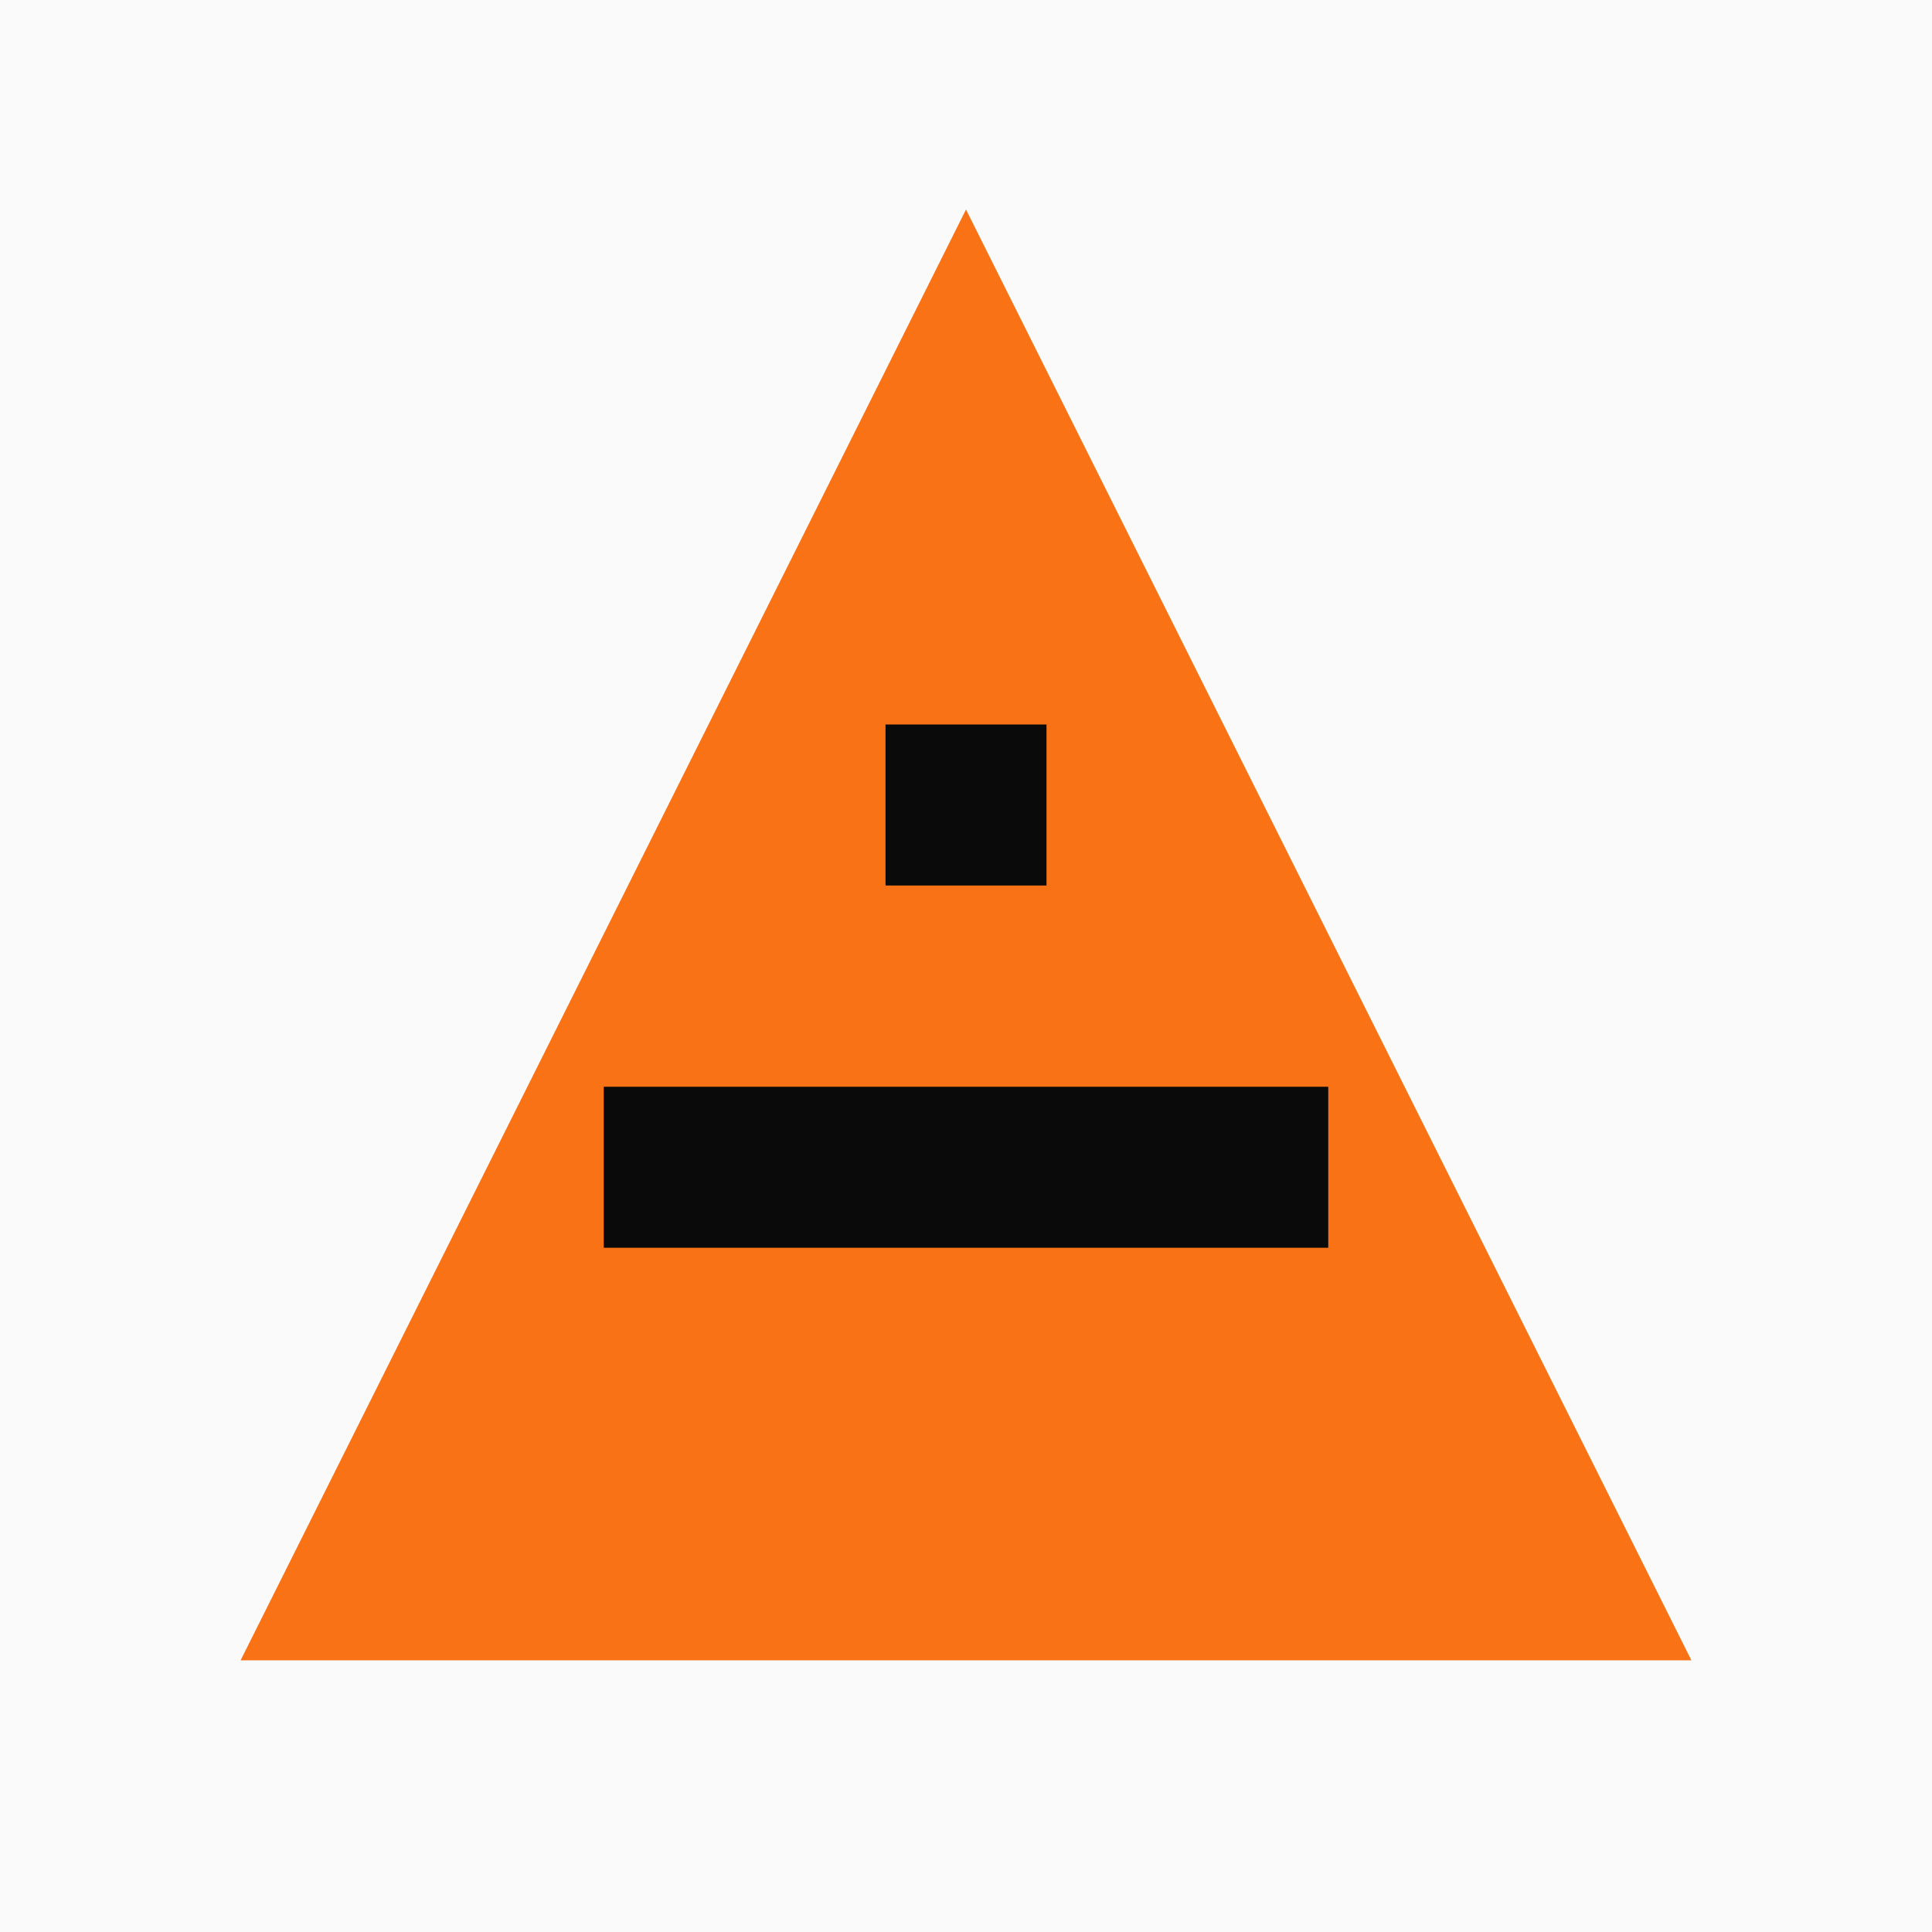
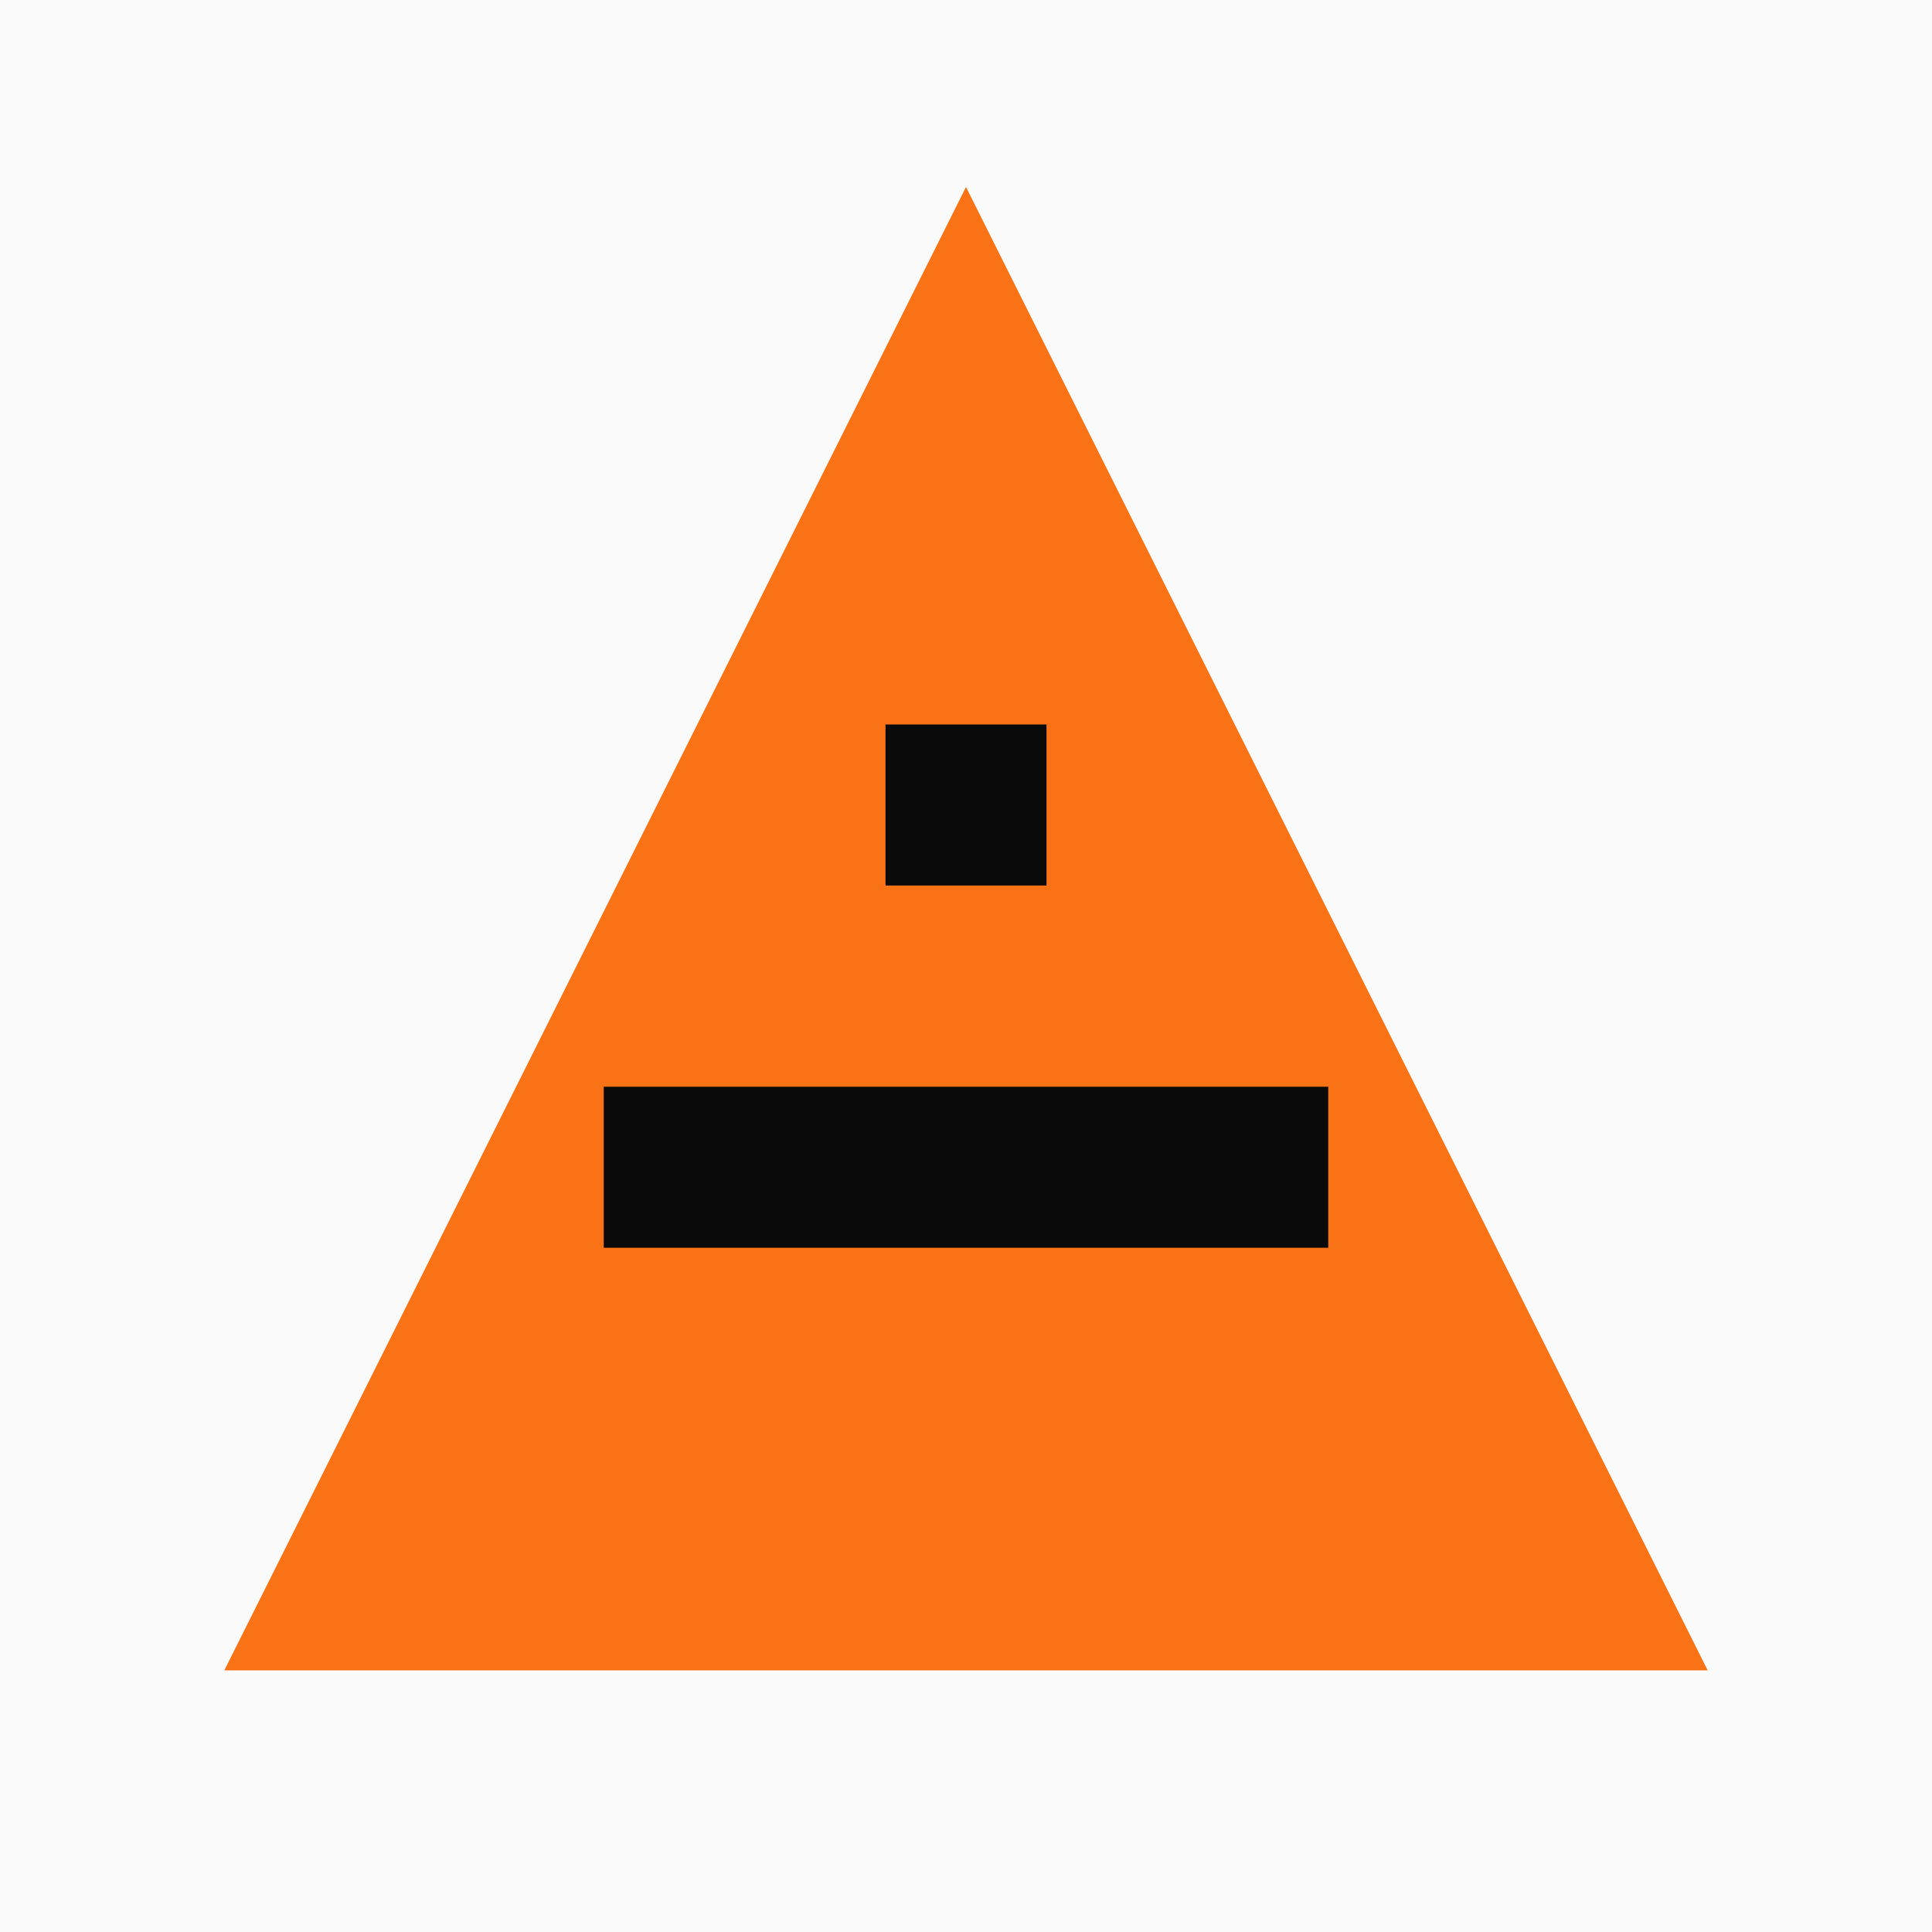
<svg xmlns="http://www.w3.org/2000/svg" viewBox="0 0 1024 1024" role="img" aria-label="oc·agent mark">
  <rect width="1024" height="1024" fill="#fafafa" />
  <g transform="scale(42.66667 42.66667)">
-     <path d="M4 20 L12 4 L20 20 Z" fill="#f97316" stroke="#f97316" stroke-width="1.25" stroke-linejoin="miter" />
+     <path d="M4 20 L12 4 L20 20 Z" fill="#f97316" stroke="#f97316" stroke-width="1.5" stroke-linejoin="miter" />
    <rect x="7.5" y="13.5" width="9" height="2" fill="#0a0a0a" />
    <rect x="11" y="9" width="2" height="2" fill="#0a0a0a" />
  </g>
</svg>
